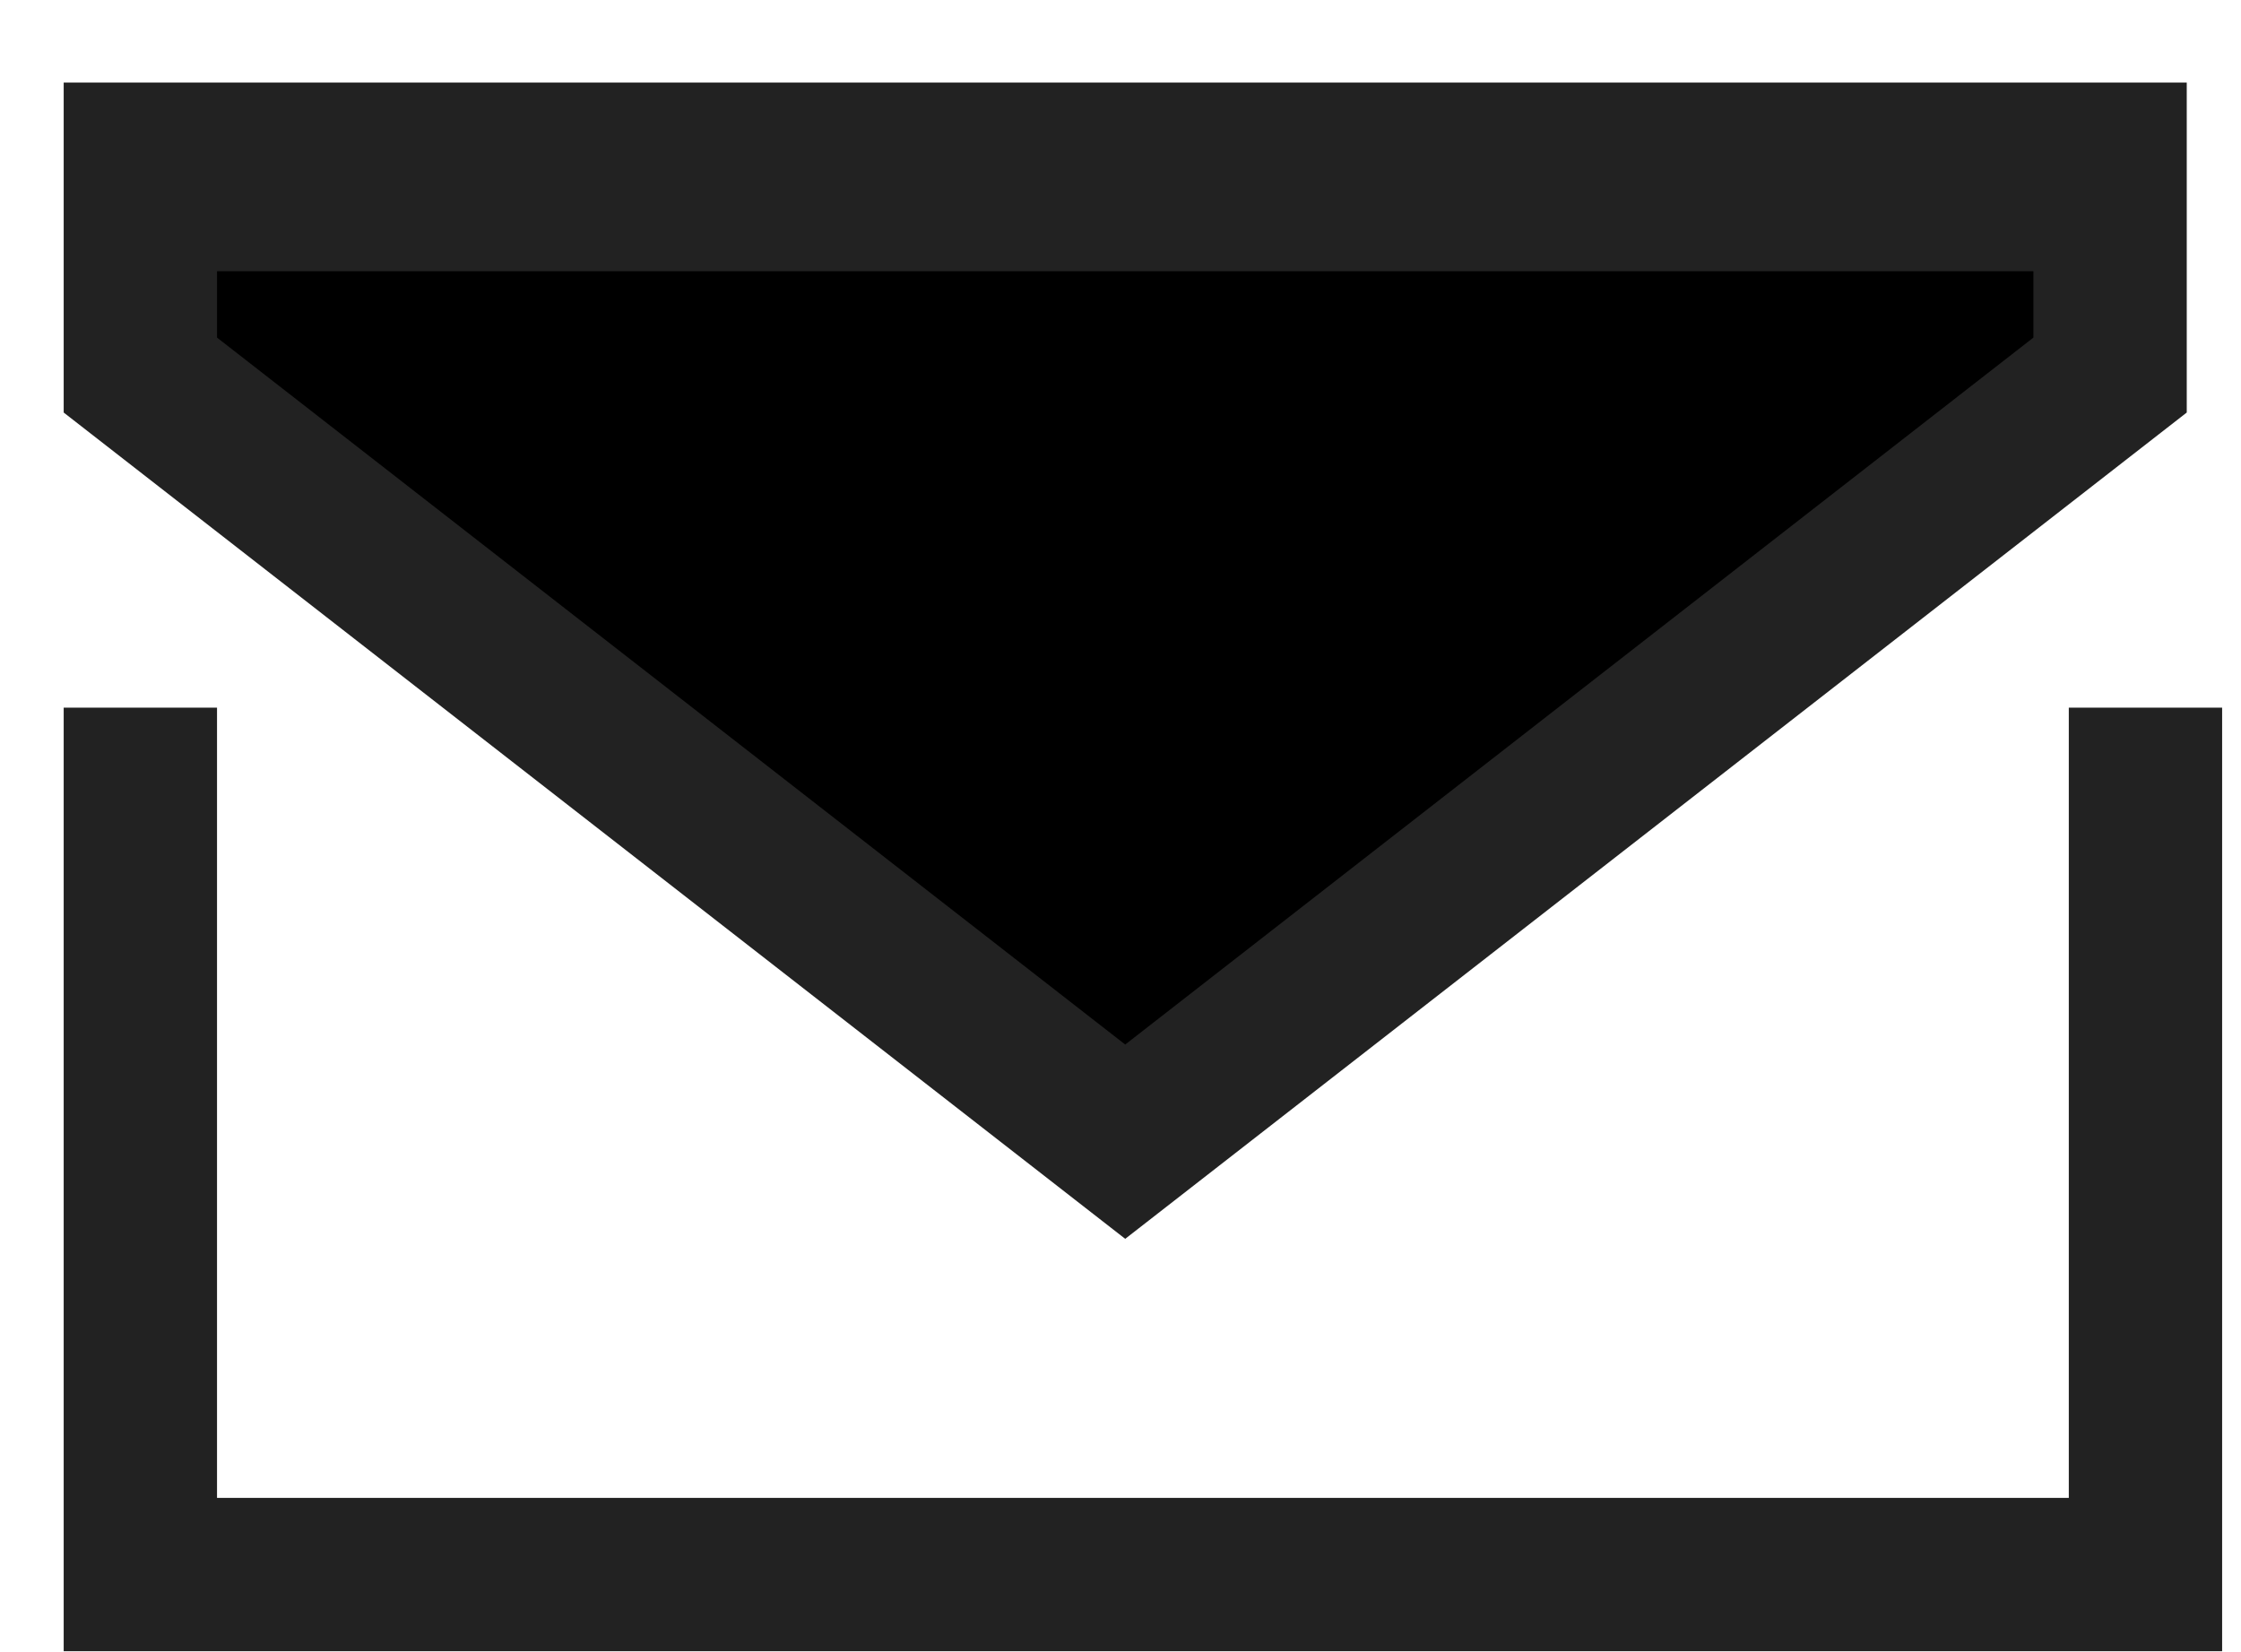
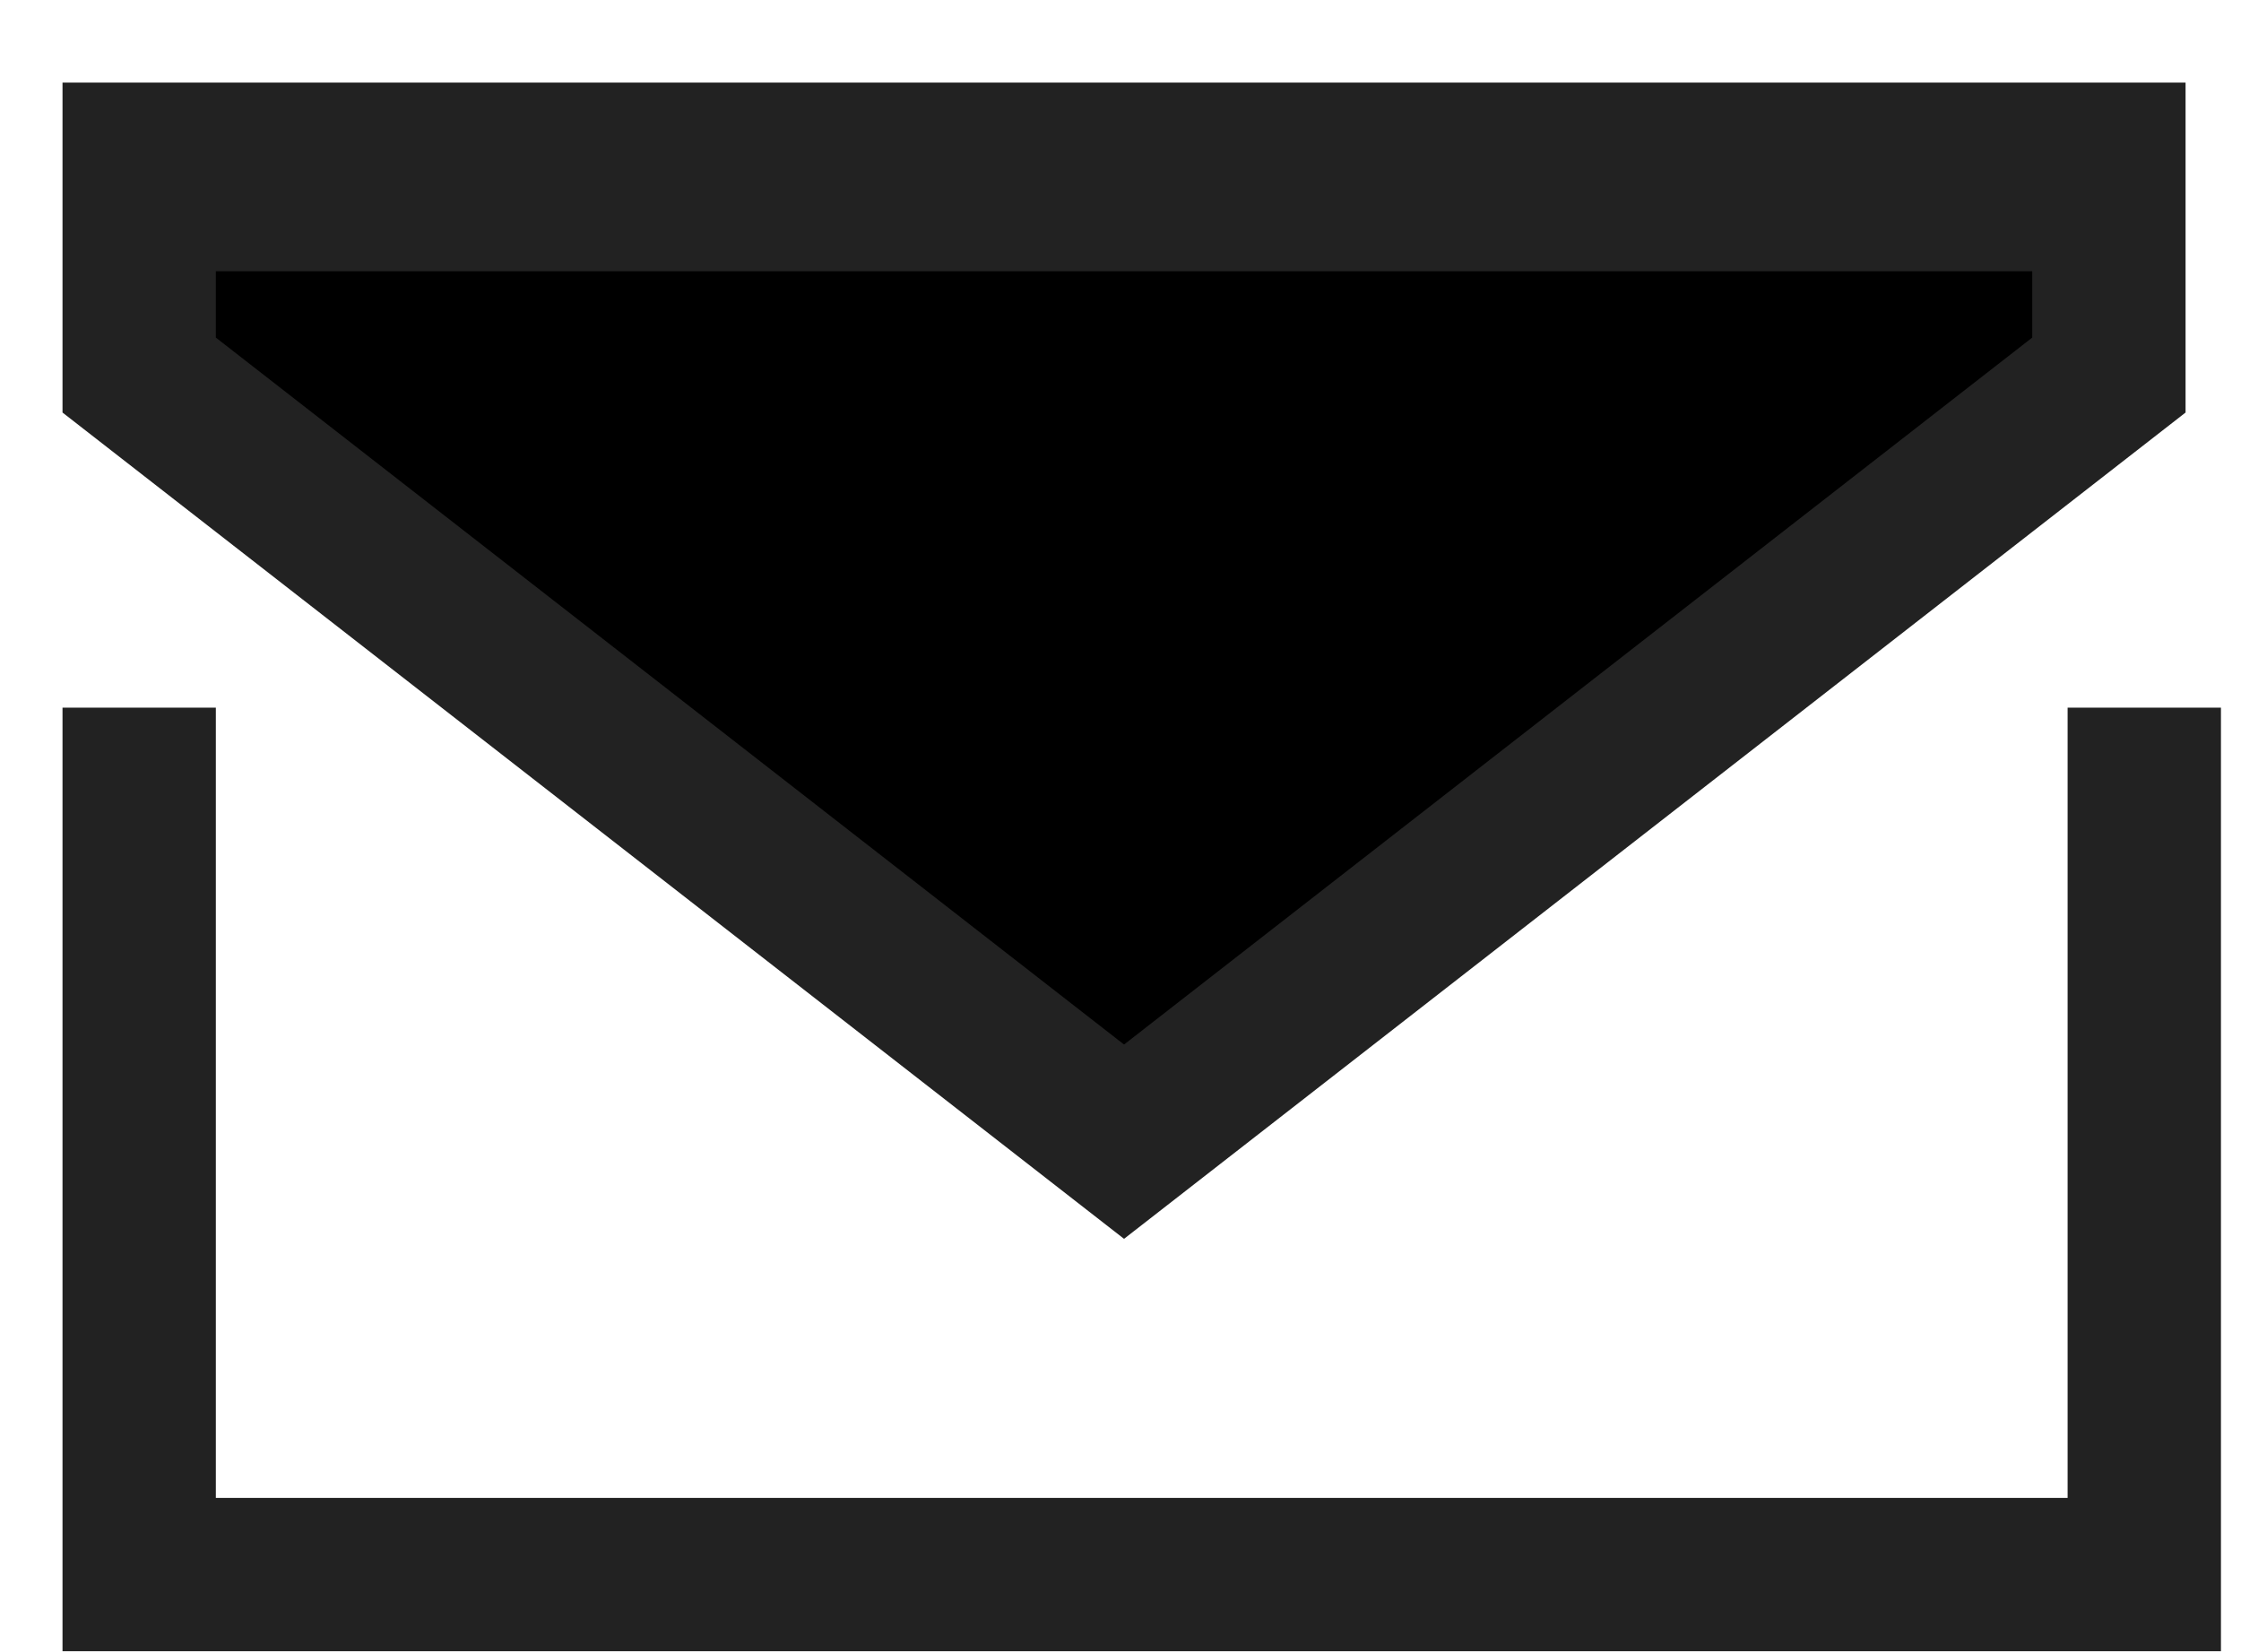
<svg xmlns="http://www.w3.org/2000/svg" width="19" height="14" viewBox="0 0 19 14">
-   <path stroke="#222" stroke-width="1.3" d="M1.19 6v8M18.19 6v8M.54 13.35h18M.54 1.35h18M17.89 3.18l-8.35 6.5-8.35-6.5V1.65h16.7v1.53Z" />
+   <path stroke="#222" stroke-width="1.3" d="M1.18 6v8M18.18 6v8M.53 13.35h18M.53 1.35h18M17.88 3.18l-8.35 6.5-8.35-6.5V1.65h16.7v1.53Z" />
</svg>
